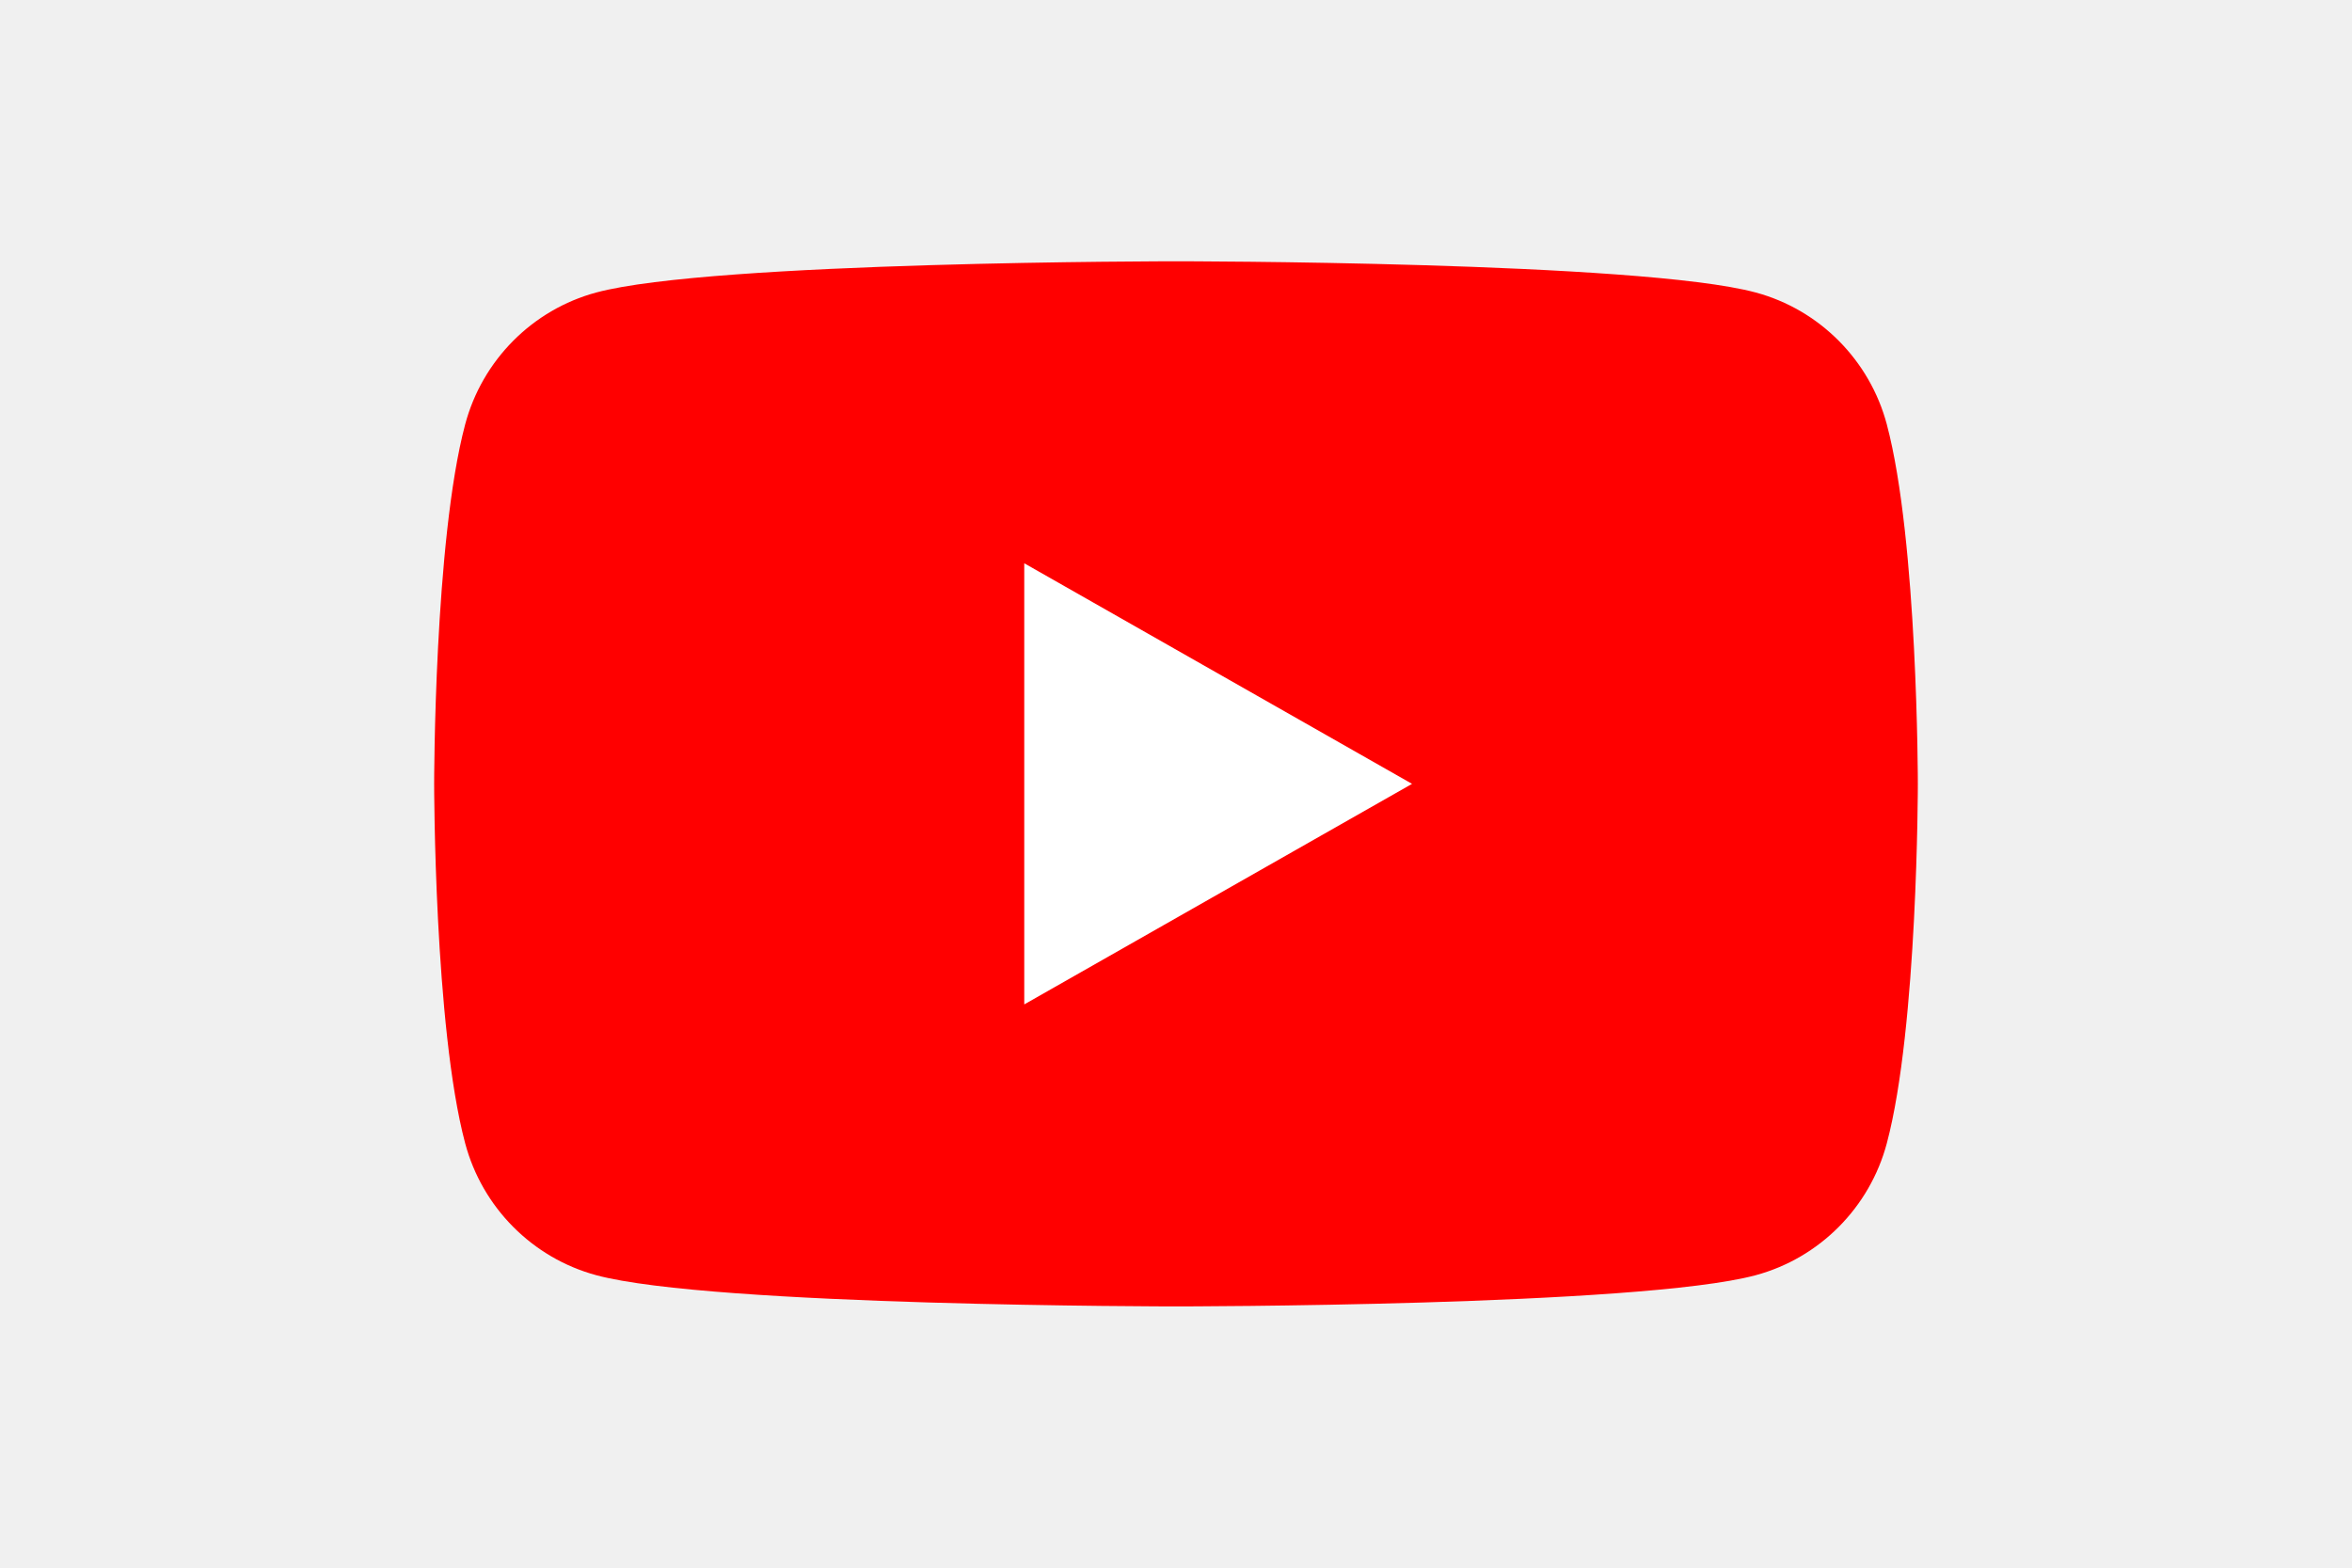
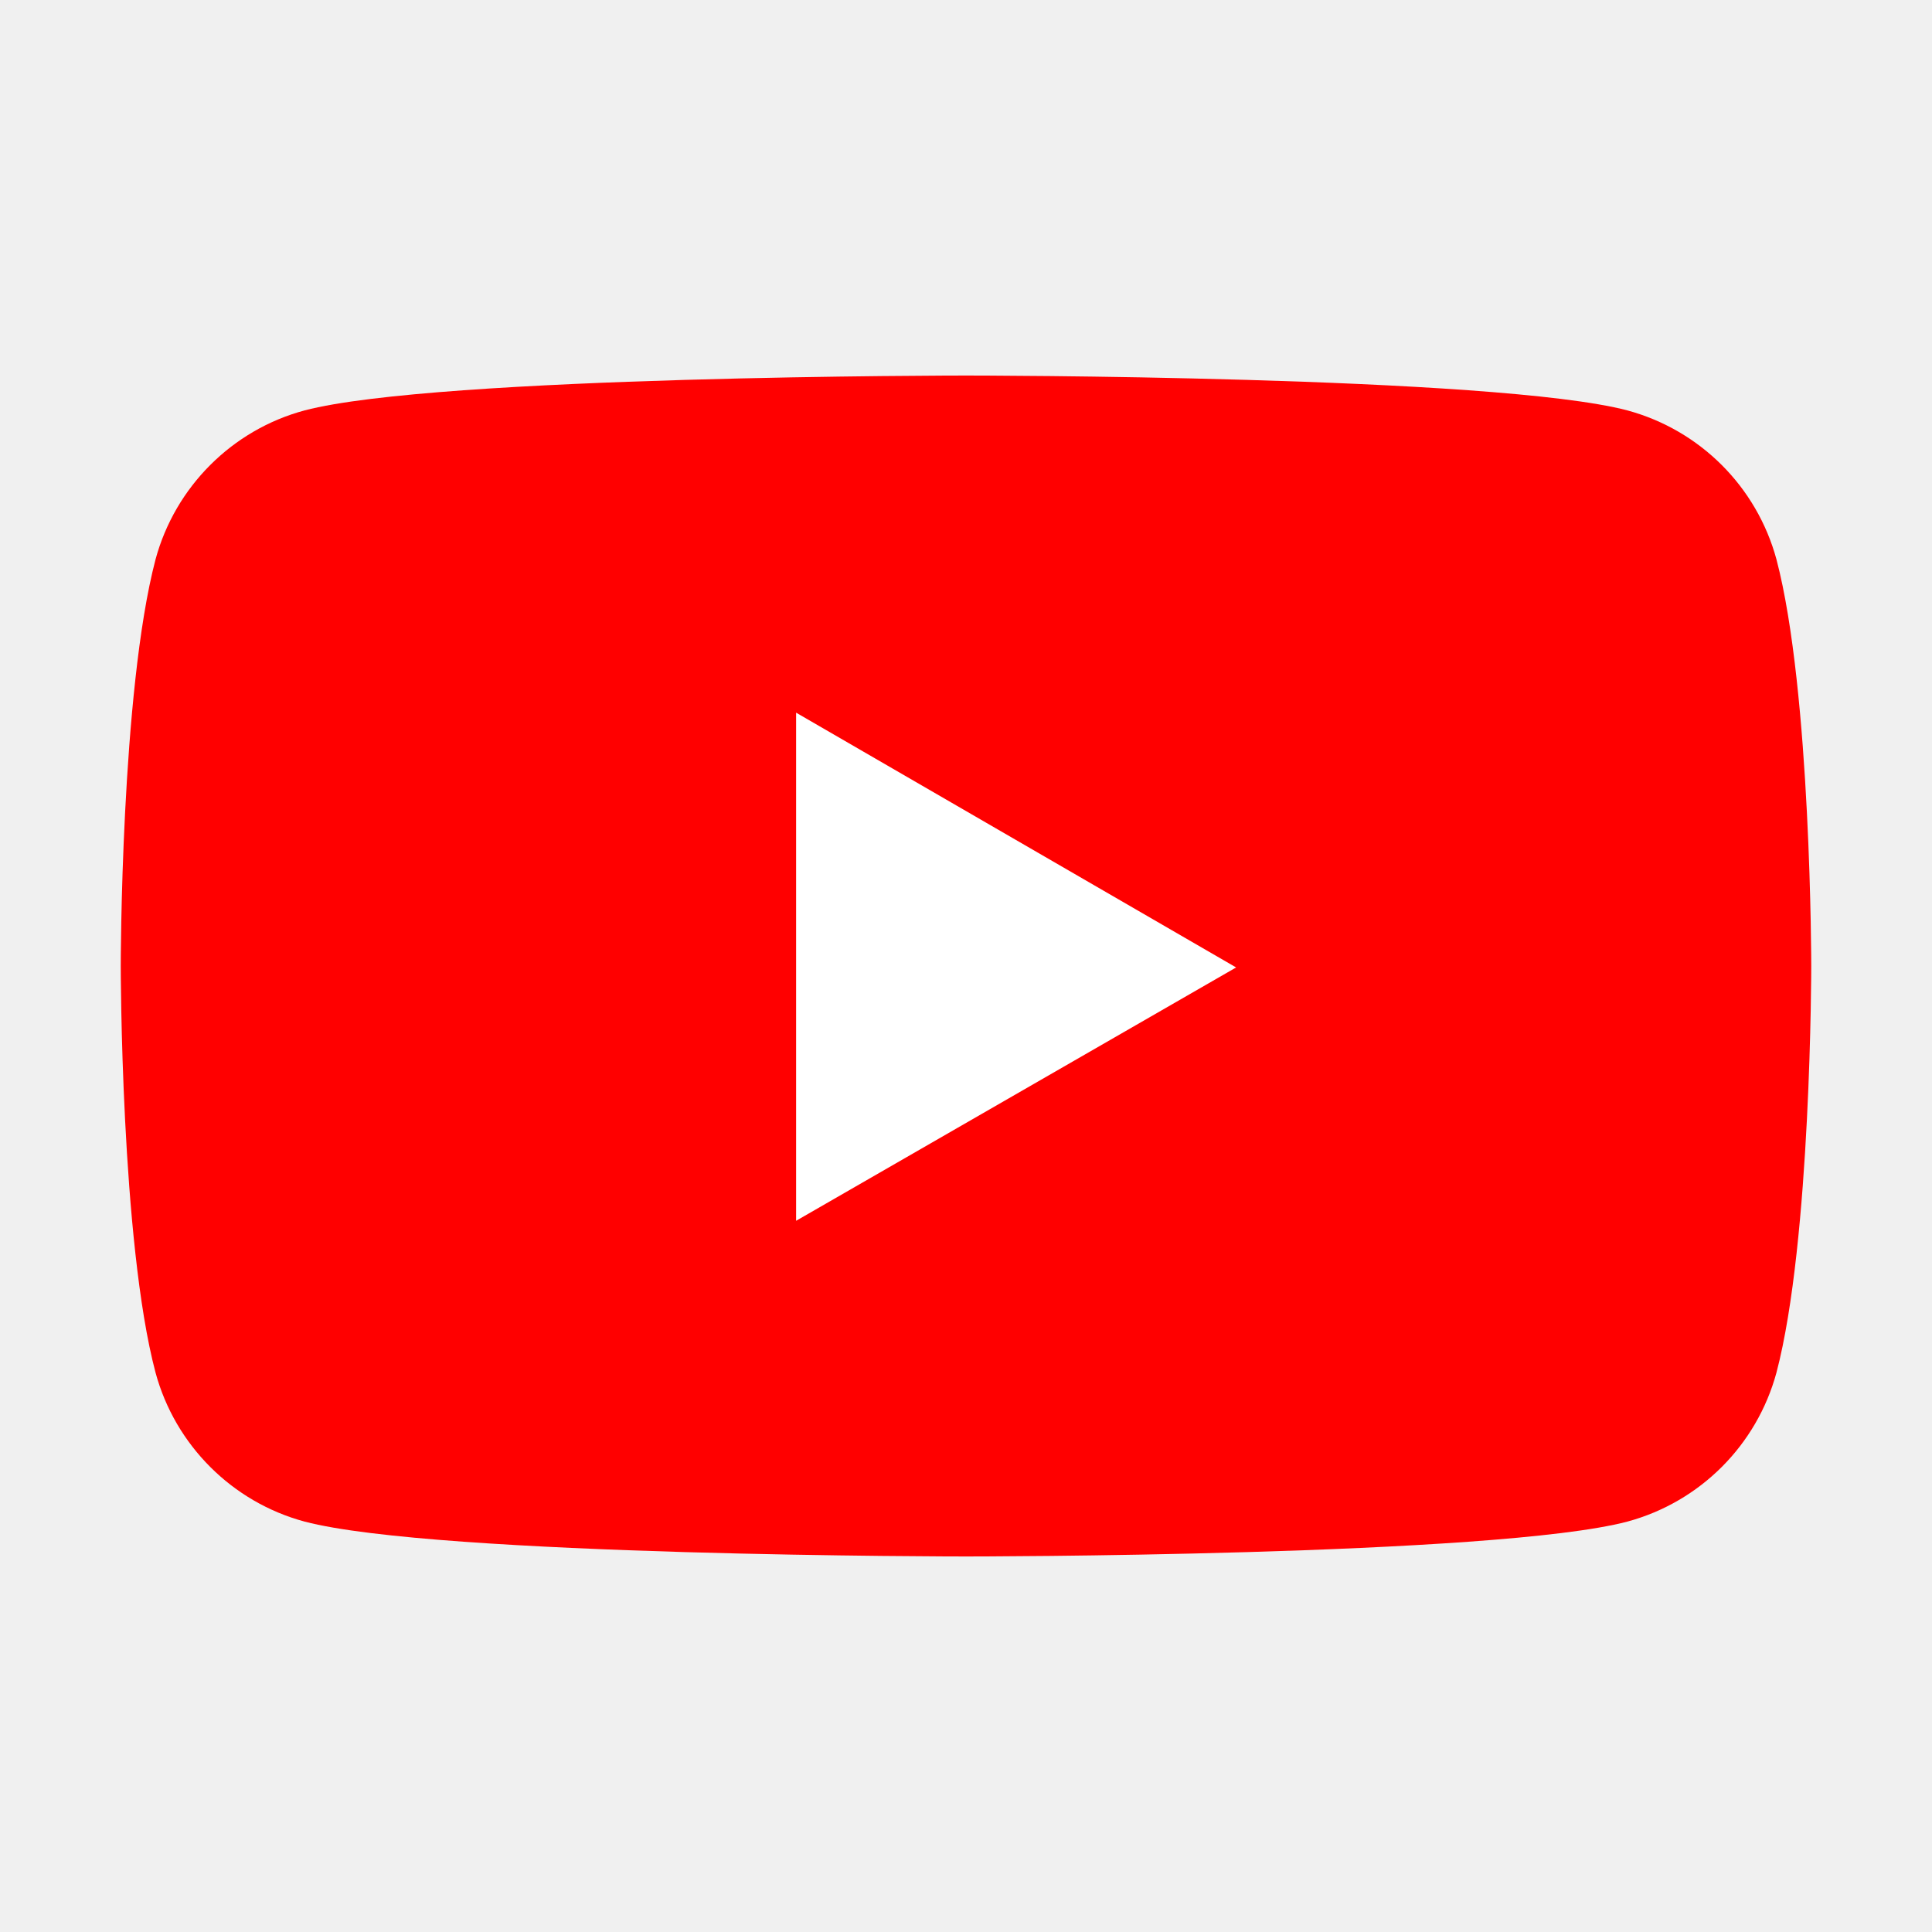
- <svg xmlns="http://www.w3.org/2000/svg" height="800" width="1200" viewBox="-35.2 -41.333 305.067 248">
-   <path d="M229.763 25.817c-2.699-10.162-10.65-18.165-20.748-20.881C190.716 0 117.333 0 117.333 0S43.951 0 25.651 4.936C15.553 7.652 7.6 15.655 4.903 25.817 0 44.236 0 82.667 0 82.667s0 38.429 4.903 56.85C7.6 149.68 15.553 157.681 25.65 160.4c18.3 4.934 91.682 4.934 91.682 4.934s73.383 0 91.682-4.934c10.098-2.718 18.049-10.72 20.748-20.882 4.904-18.421 4.904-56.85 4.904-56.85s0-38.431-4.904-56.85" fill="red" />
-   <path d="M93.333 117.559l61.333-34.89-61.333-34.894z" fill="#fff" />
+ <svg xmlns="http://www.w3.org/2000/svg" width="800px" height="800px" viewBox="0 0 16 16" fill="none">
+   <path fill="red" d="M14.712 4.633a1.754 1.754 0 00-1.234-1.234C12.382 3.11 8 3.11 8 3.11s-4.382 0-5.478.289c-.6.161-1.072.634-1.234 1.234C1 5.728 1 8 1 8s0 2.283.288 3.367c.162.6.635 1.073 1.234 1.234C3.618 12.89 8 12.89 8 12.89s4.382 0 5.478-.289a1.754 1.754 0 001.234-1.234C15 10.272 15 8 15 8s0-2.272-.288-3.367z" />
+   <path fill="#ffffff" d="M6.593 10.11l3.644-2.098-3.644-2.11v4.208z" />
</svg>
